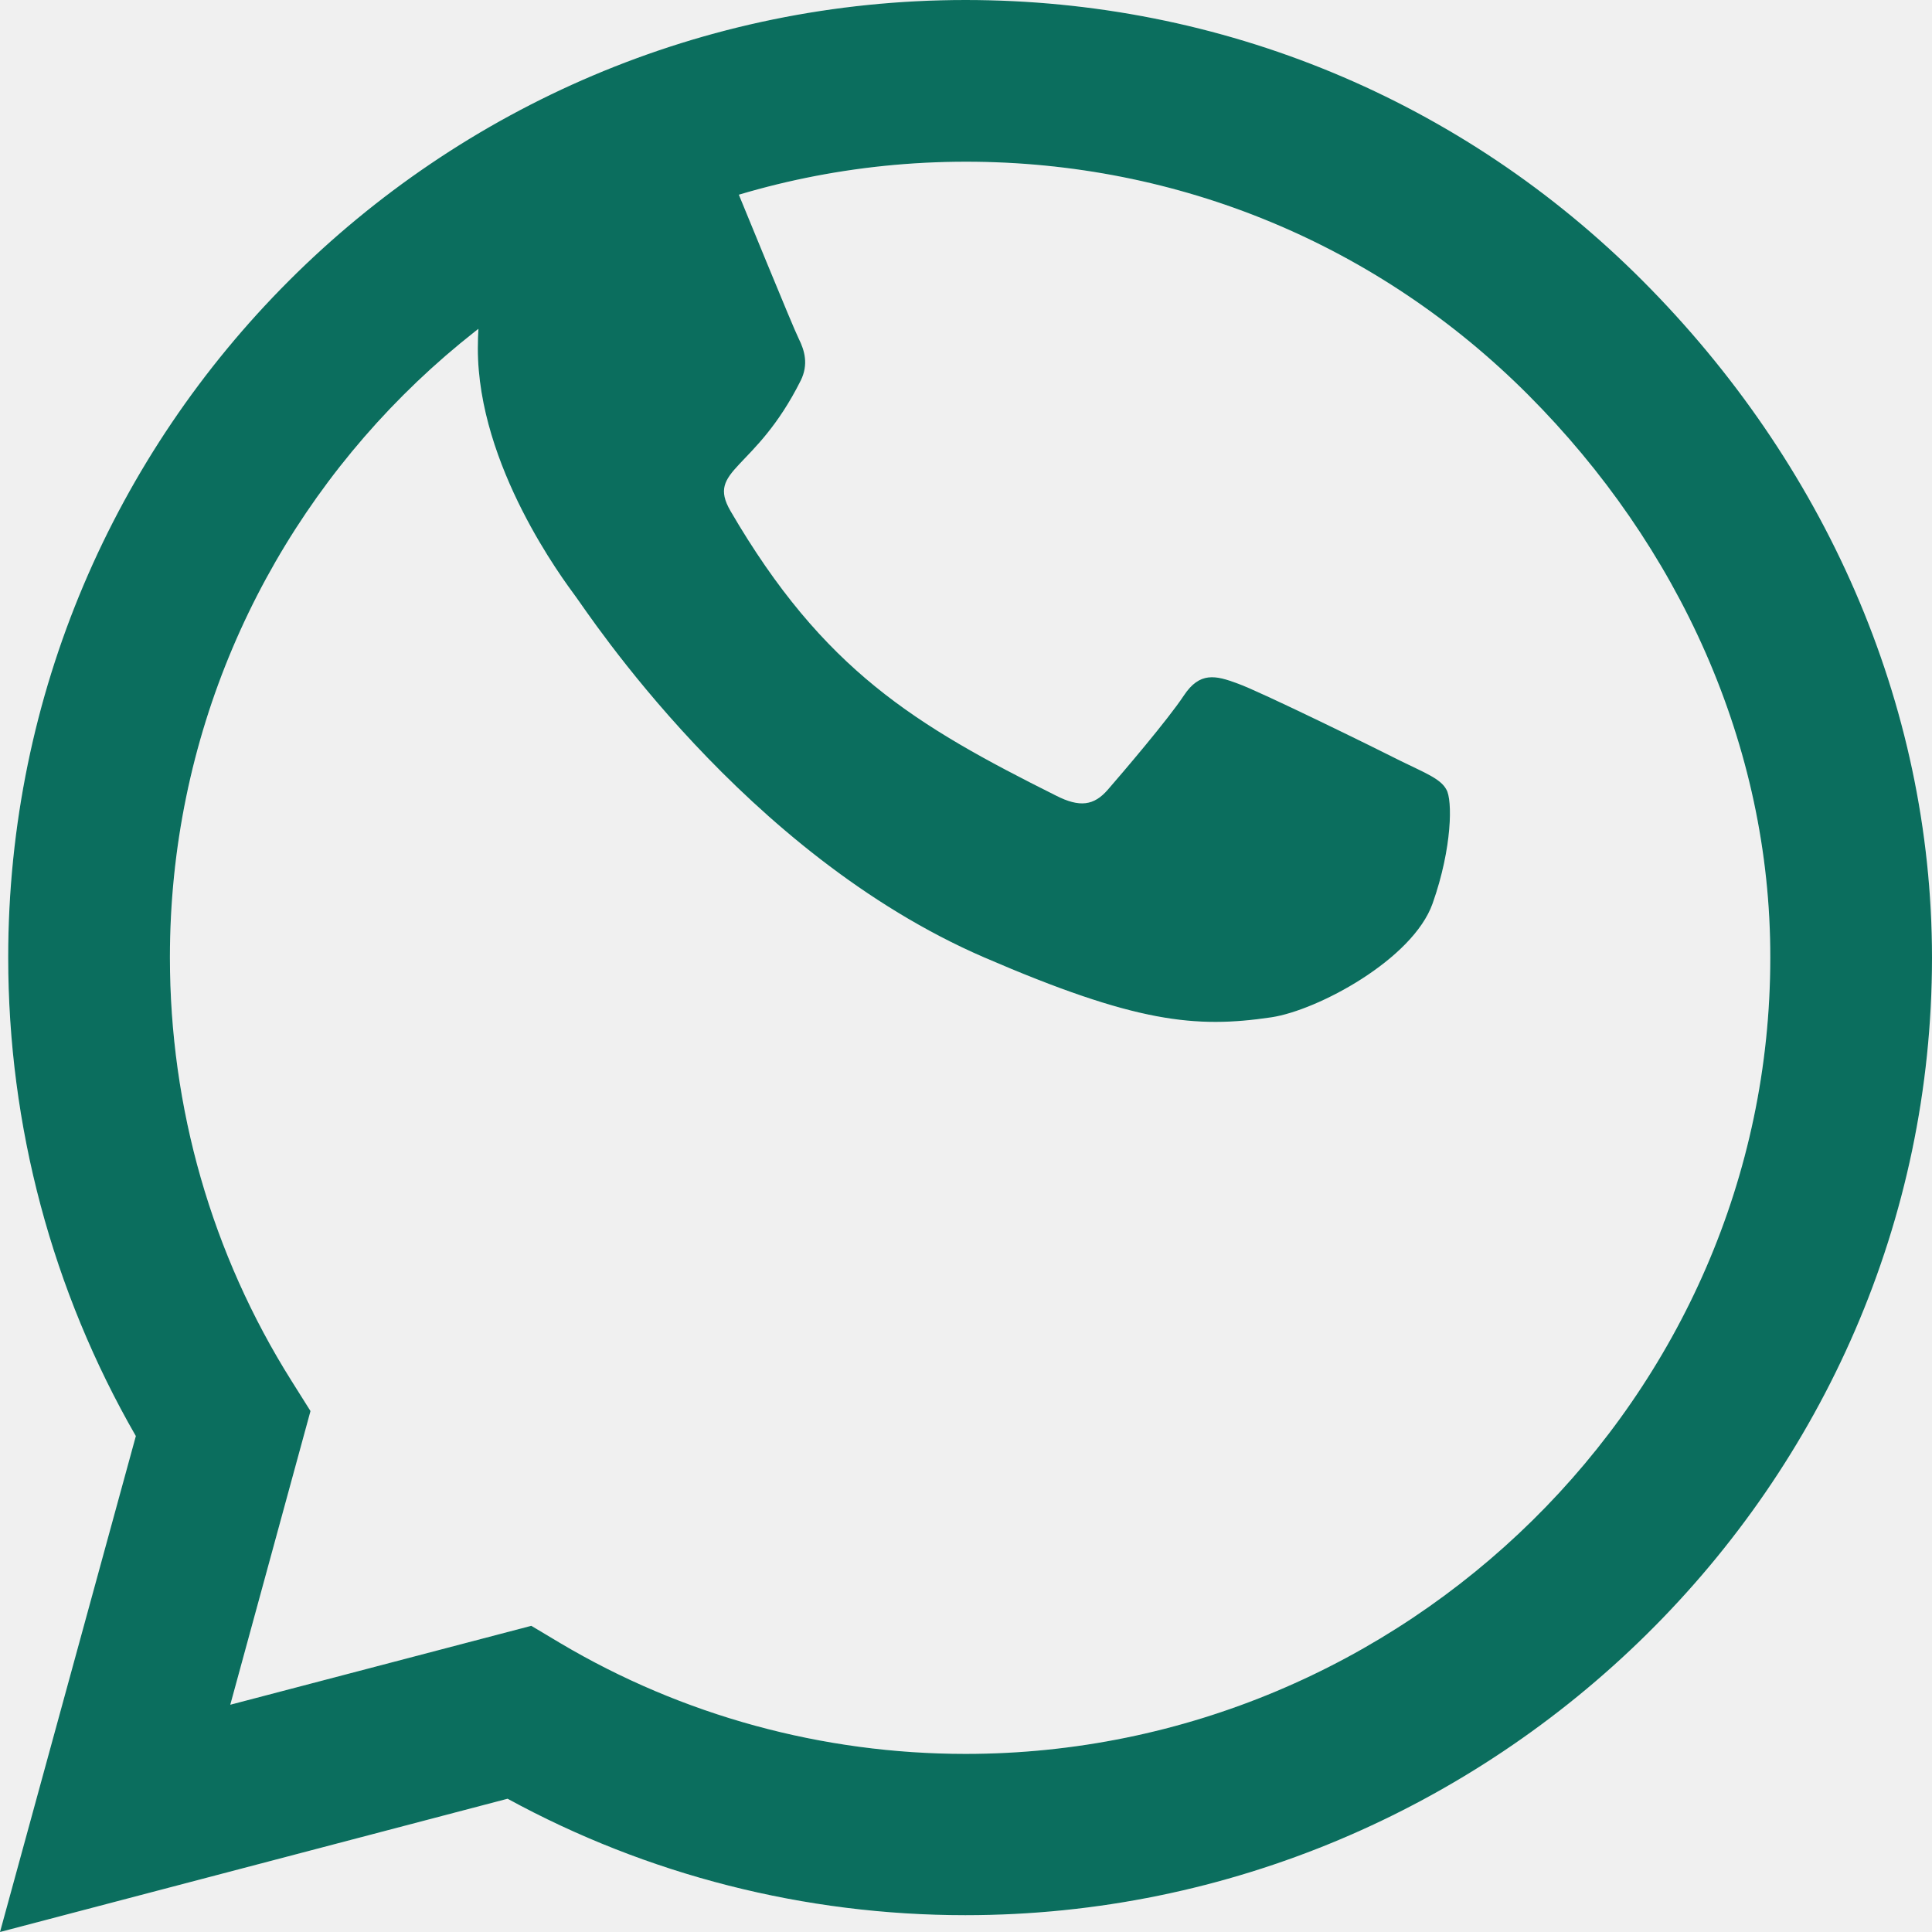
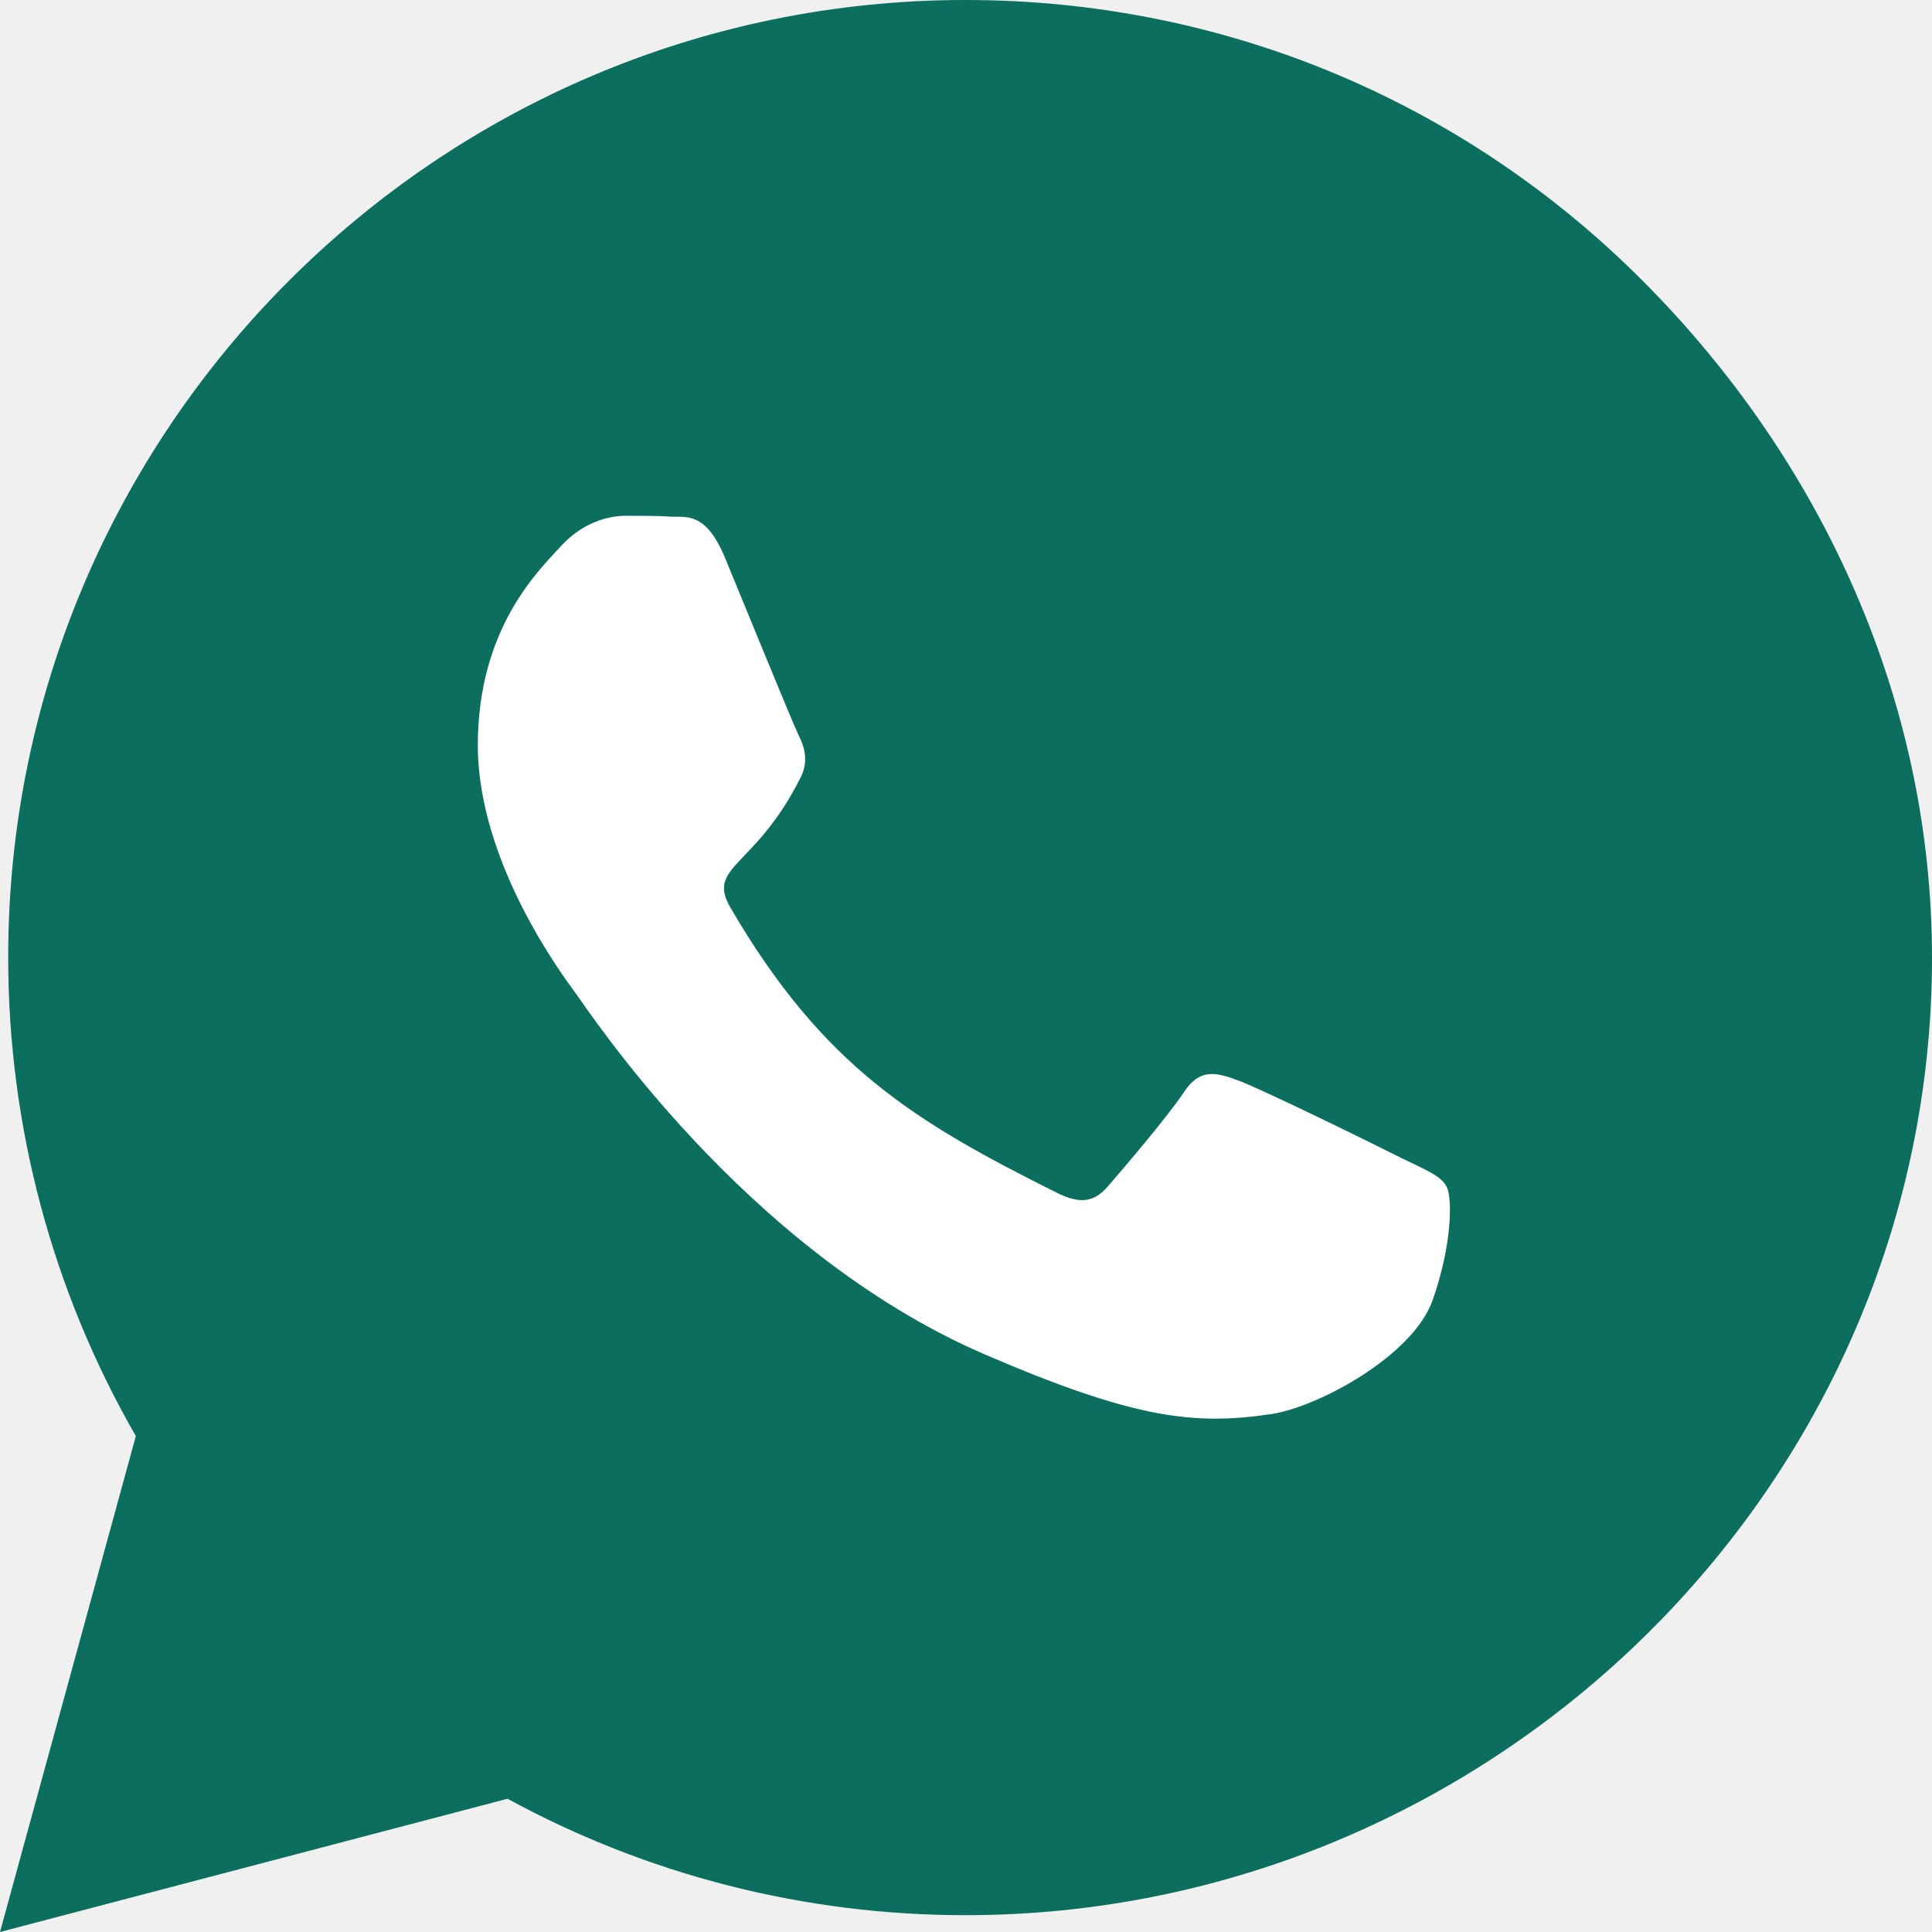
<svg xmlns="http://www.w3.org/2000/svg" viewBox="0 32 448 448">
-   <path d="M380.9 97.1C339 55.1 283.2 32 223.9 32c-122.4 0-222 99.6-222 222 0 39.1 10.2 77.3 29.6 111L0 480l117.7-30.9c32.4 17.7 68.9 27 106.1 27h.1c122.3 0 224.1-99.6 224.1-222 0-59.3-25.2-115-67.1-157zm-157 341.6c-33.2 0-65.7-8.9-94-25.7l-6.7-4-69.8 18.3L72 359.2l-4.4-7c-18.5-29.4-28.2-63.3-28.2-98.2 0-101.7 82.8-184.5 184.6-184.5 49.3 0 95.6 19.2 130.4 54.1 34.8 34.9 56.2 81.2 56.1 130.5 0 101.8-84.9 184.6-186.6 184.6zm101-230.2c-5.5-2.8-32.8-16.2-37.9-18-5.1-1.9-8.8-2.8-12.5 2.8-3.7 5.6-14.3 18-17.6 21.8-3.2 3.7-6.5 4.2-12 1.4-32.6-16.3-54-29.1-75.5-66-5.7-9.8 5.7-9.1 16.3-30.3 1.8-3.7.9-6.9-.5-9.7-1.4-2.8-12.5-30.1-17.1-41.2-4.5-10.8-9.1-9.3-12.5-9.5-3.2-.2-6.9-.2-10.6-.2-3.7 0-9.7 1.4-14.8 6.9-5.1 5.6-19.4 19-19.4 46.3 0 27.3 19.9 53.7 22.6 57.4 2.8 3.7 39.1 59.7 94.8 83.8 35.2 15.2 49 16.5 66.6 13.9 10.7-1.6 32.8-13.4 37.4-26.4 4.6-13 4.6-24.1 3.2-26.4-1.3-2.5-5-3.9-10.5-6.6z" fill="#ffffff" />
-   <path d="M380.9 97.1C339 55.1 283.2 32 223.9 32c-122.4 0-222 99.6-222 222 0 39.1 10.2 77.3 29.6 111L0 480l117.7-30.9c32.4 17.7 68.9 27 106.1 27h.1c122.3 0 224.1-99.6 224.1-222 0-59.3-25.2-115-67.1-157zm-157 341.6c-33.2 0-65.7-8.9-94-25.7l-6.7-4-69.8 18.3L72 359.2l-4.4-7c-18.5-29.4-28.2-63.3-28.2-98.2 0-101.7 82.8-184.5 184.6-184.5 49.3 0 95.6 19.2 130.4 54.1 34.8 34.9 56.2 81.2 56.1 130.5 0 101.8-84.9 184.6-186.6 184.6zm101-230.2c-5.5-2.8-32.8-16.2-37.9-18-5.1-1.9-8.8-2.8-12.5 2.8-3.7 5.6-14.3 18-17.6 21.8-3.2 3.7-6.5 4.2-12 1.4-32.6-16.3-54-29.1-75.5-66-5.7-9.8 5.7-9.1 16.3-30.3 1.8-3.7.9-6.9-.5-9.7-1.4-2.8-12.5-30.1-17.1-41.2-4.5-10.8-9.1-9.3-12.5-9.5-3.2-.2-6.9-.2-10.6-.2-3.7 0-9.7 1.4-14.8 6.9-5.1 5.6-19.4 19-19.4 46.3 0 27.3 19.9 53.7 22.6 57.4 2.8 3.7 39.1 59.7 94.8 83.8 35.2 15.2 49 16.5 66.6 13.9 10.7-1.6 32.8-13.4 37.4-26.4 4.6-13 4.6-24.1 3.2-26.4-1.3-2.5-5-3.9-10.5-6.6z" fill="#0b6e5e" />
+   <path d="M380.9 97.1C339 55.1 283.2 32 223.9 32c-122.4 0-222 99.6-222 222 0 39.1 10.2 77.3 29.6 111L0 480l117.7-30.9c32.4 17.7 68.9 27 106.1 27h.1c122.3 0 224.1-99.6 224.1-222 0-59.3-25.2-115-67.1-157z" fill="#0b6e5e" />
+   <path d="M324.9 208.5c-5.5-2.8-32.8-16.2-37.9-18-5.1-1.9-8.8-2.8-12.5 2.8-3.7 5.6-14.3 18-17.6 21.8-3.2 3.7-6.5 4.2-12 1.4-32.6-16.3-54-29.1-75.5-66-5.7-9.8 5.7-9.1 16.3-30.3 1.8-3.7.9-6.9-.5-9.7-1.4-2.8-12.5-30.1-17.1-41.2-4.5-10.8-9.1-9.3-12.5-9.5-3.2-.2-6.9-.2-10.6-.2-3.7 0-9.7 1.4-14.8 6.9-5.1 5.6-19.4 19-19.4 46.3 0 27.3 19.9 53.7 22.6 57.4 2.8 3.7 39.1 59.7 94.8 83.8 35.2 15.2 49 16.5 66.6 13.9 10.7-1.6 32.8-13.4 37.4-26.4 4.6-13 4.6-24.1 3.2-26.4-1.3-2.5-5-3.9-10.5-6.6z" fill="#ffffff" transform="translate(0,92)" />
</svg>
